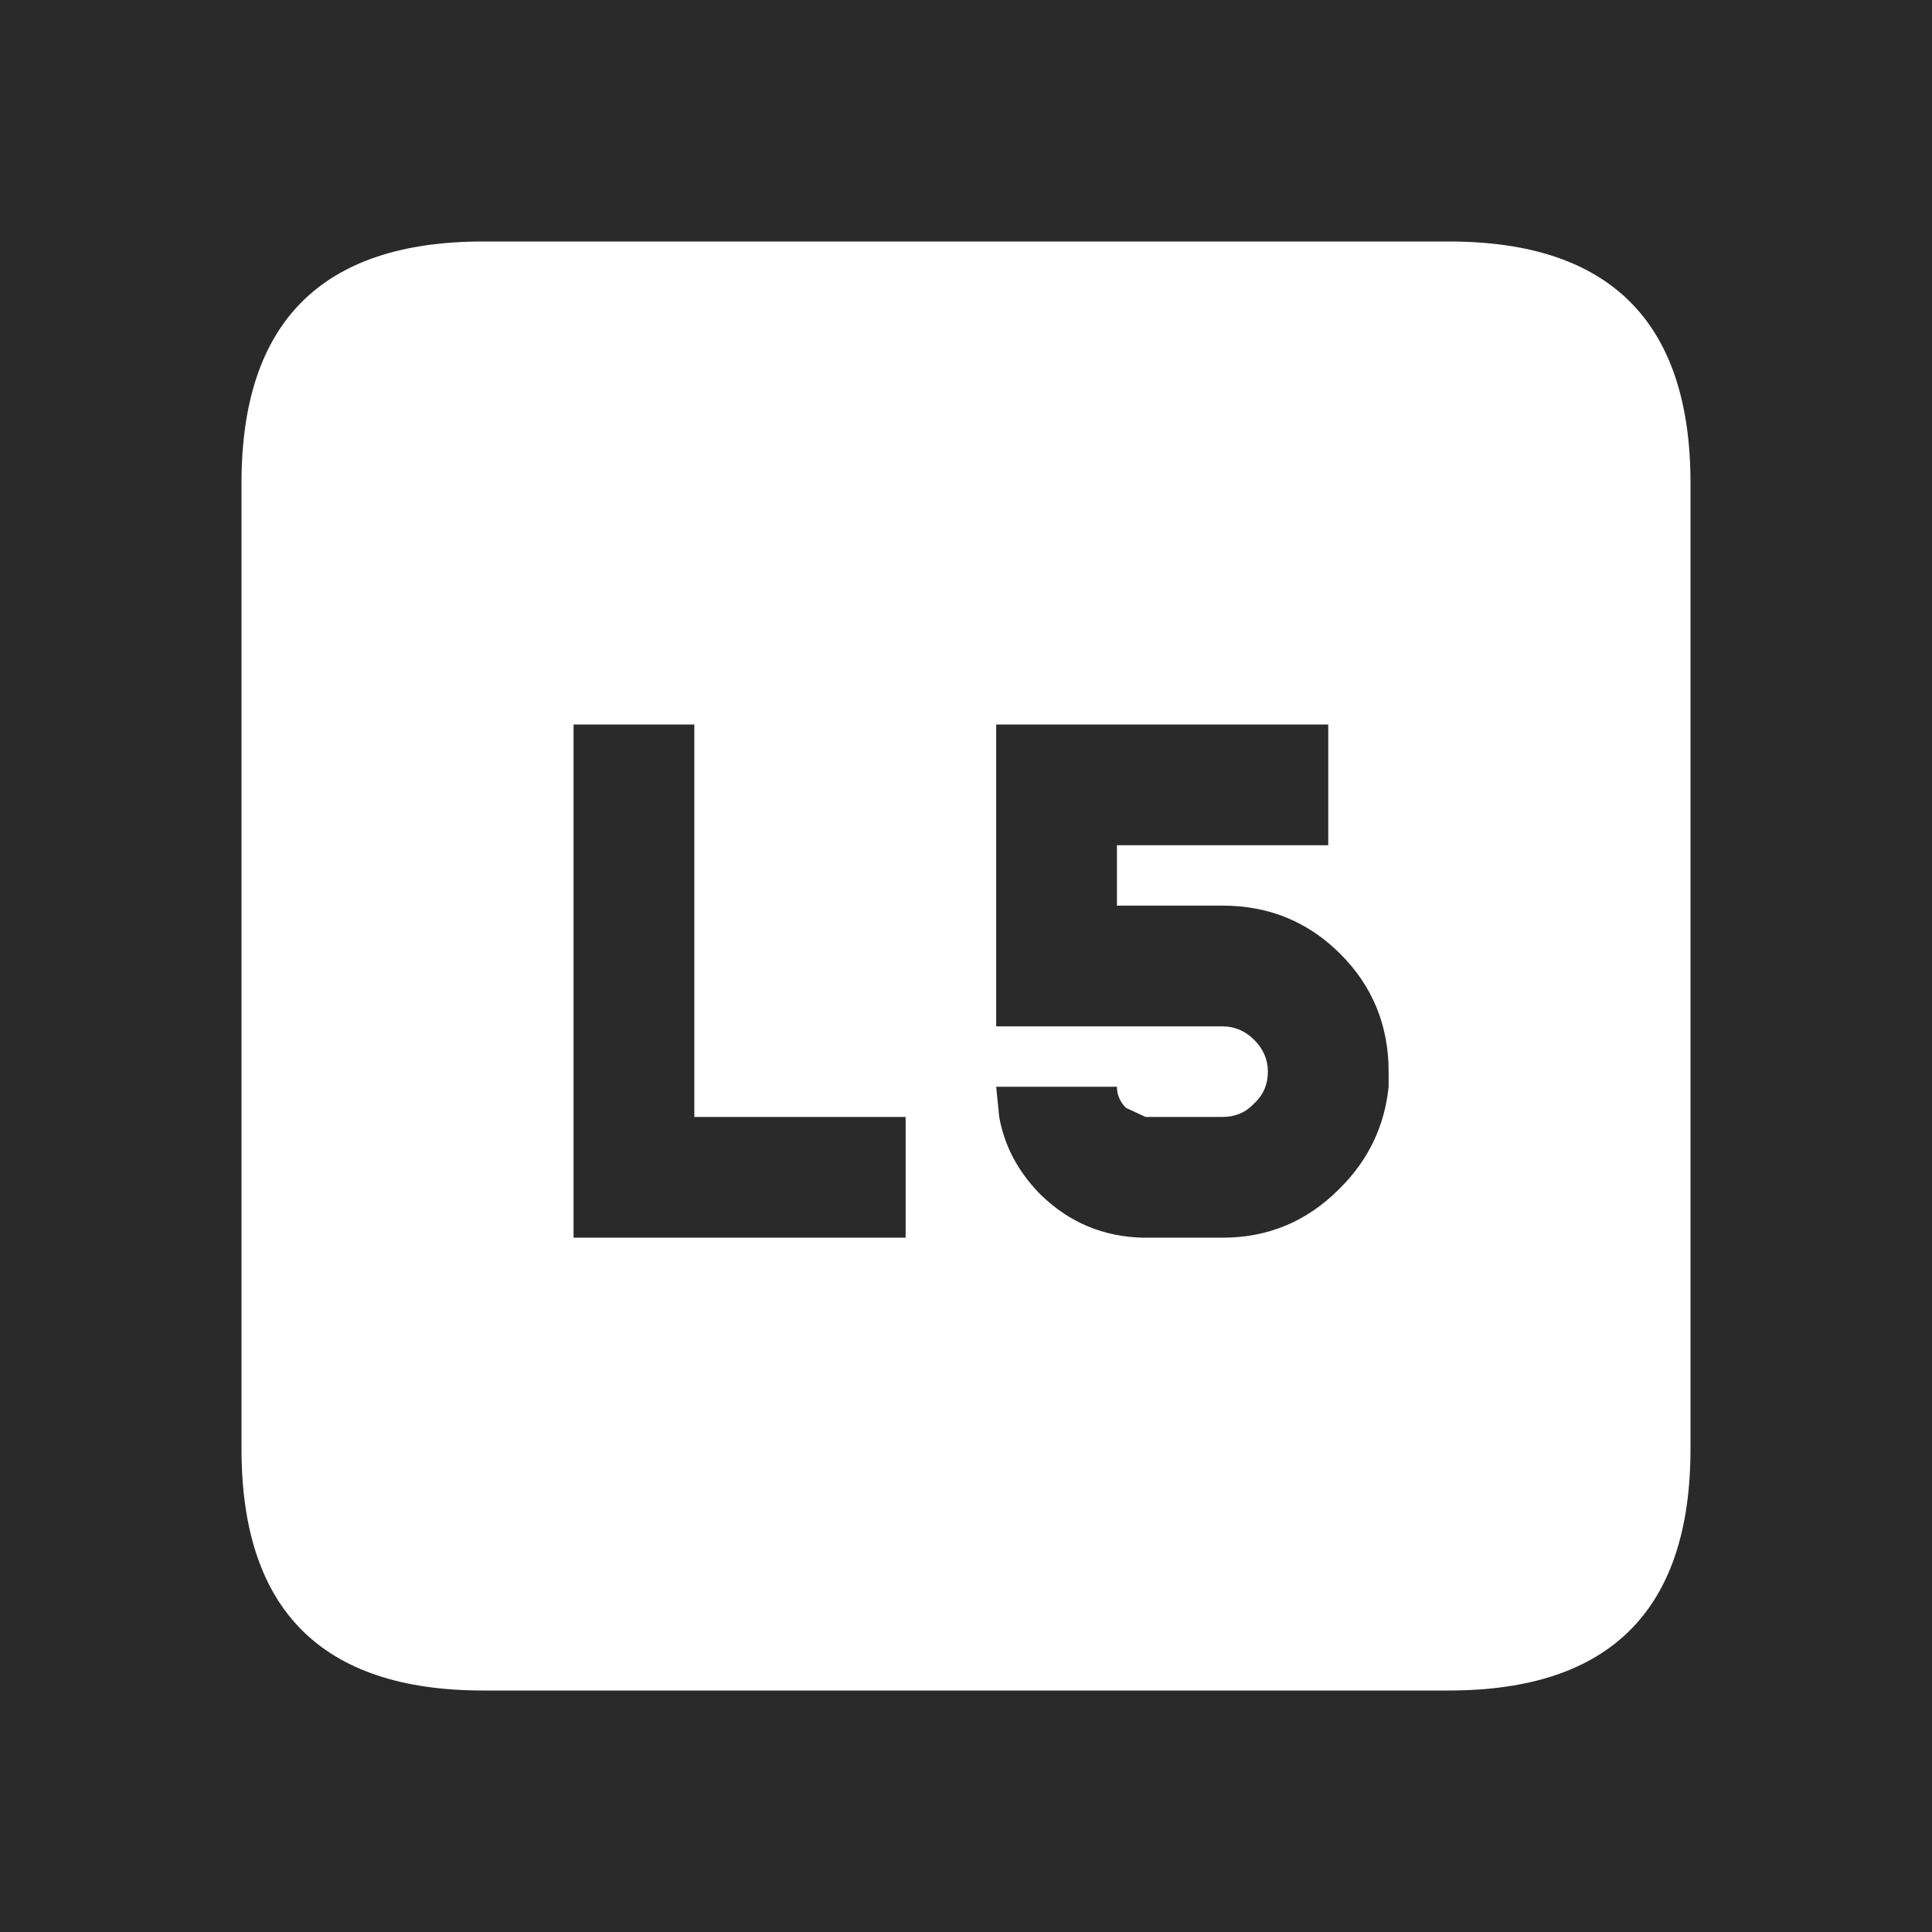
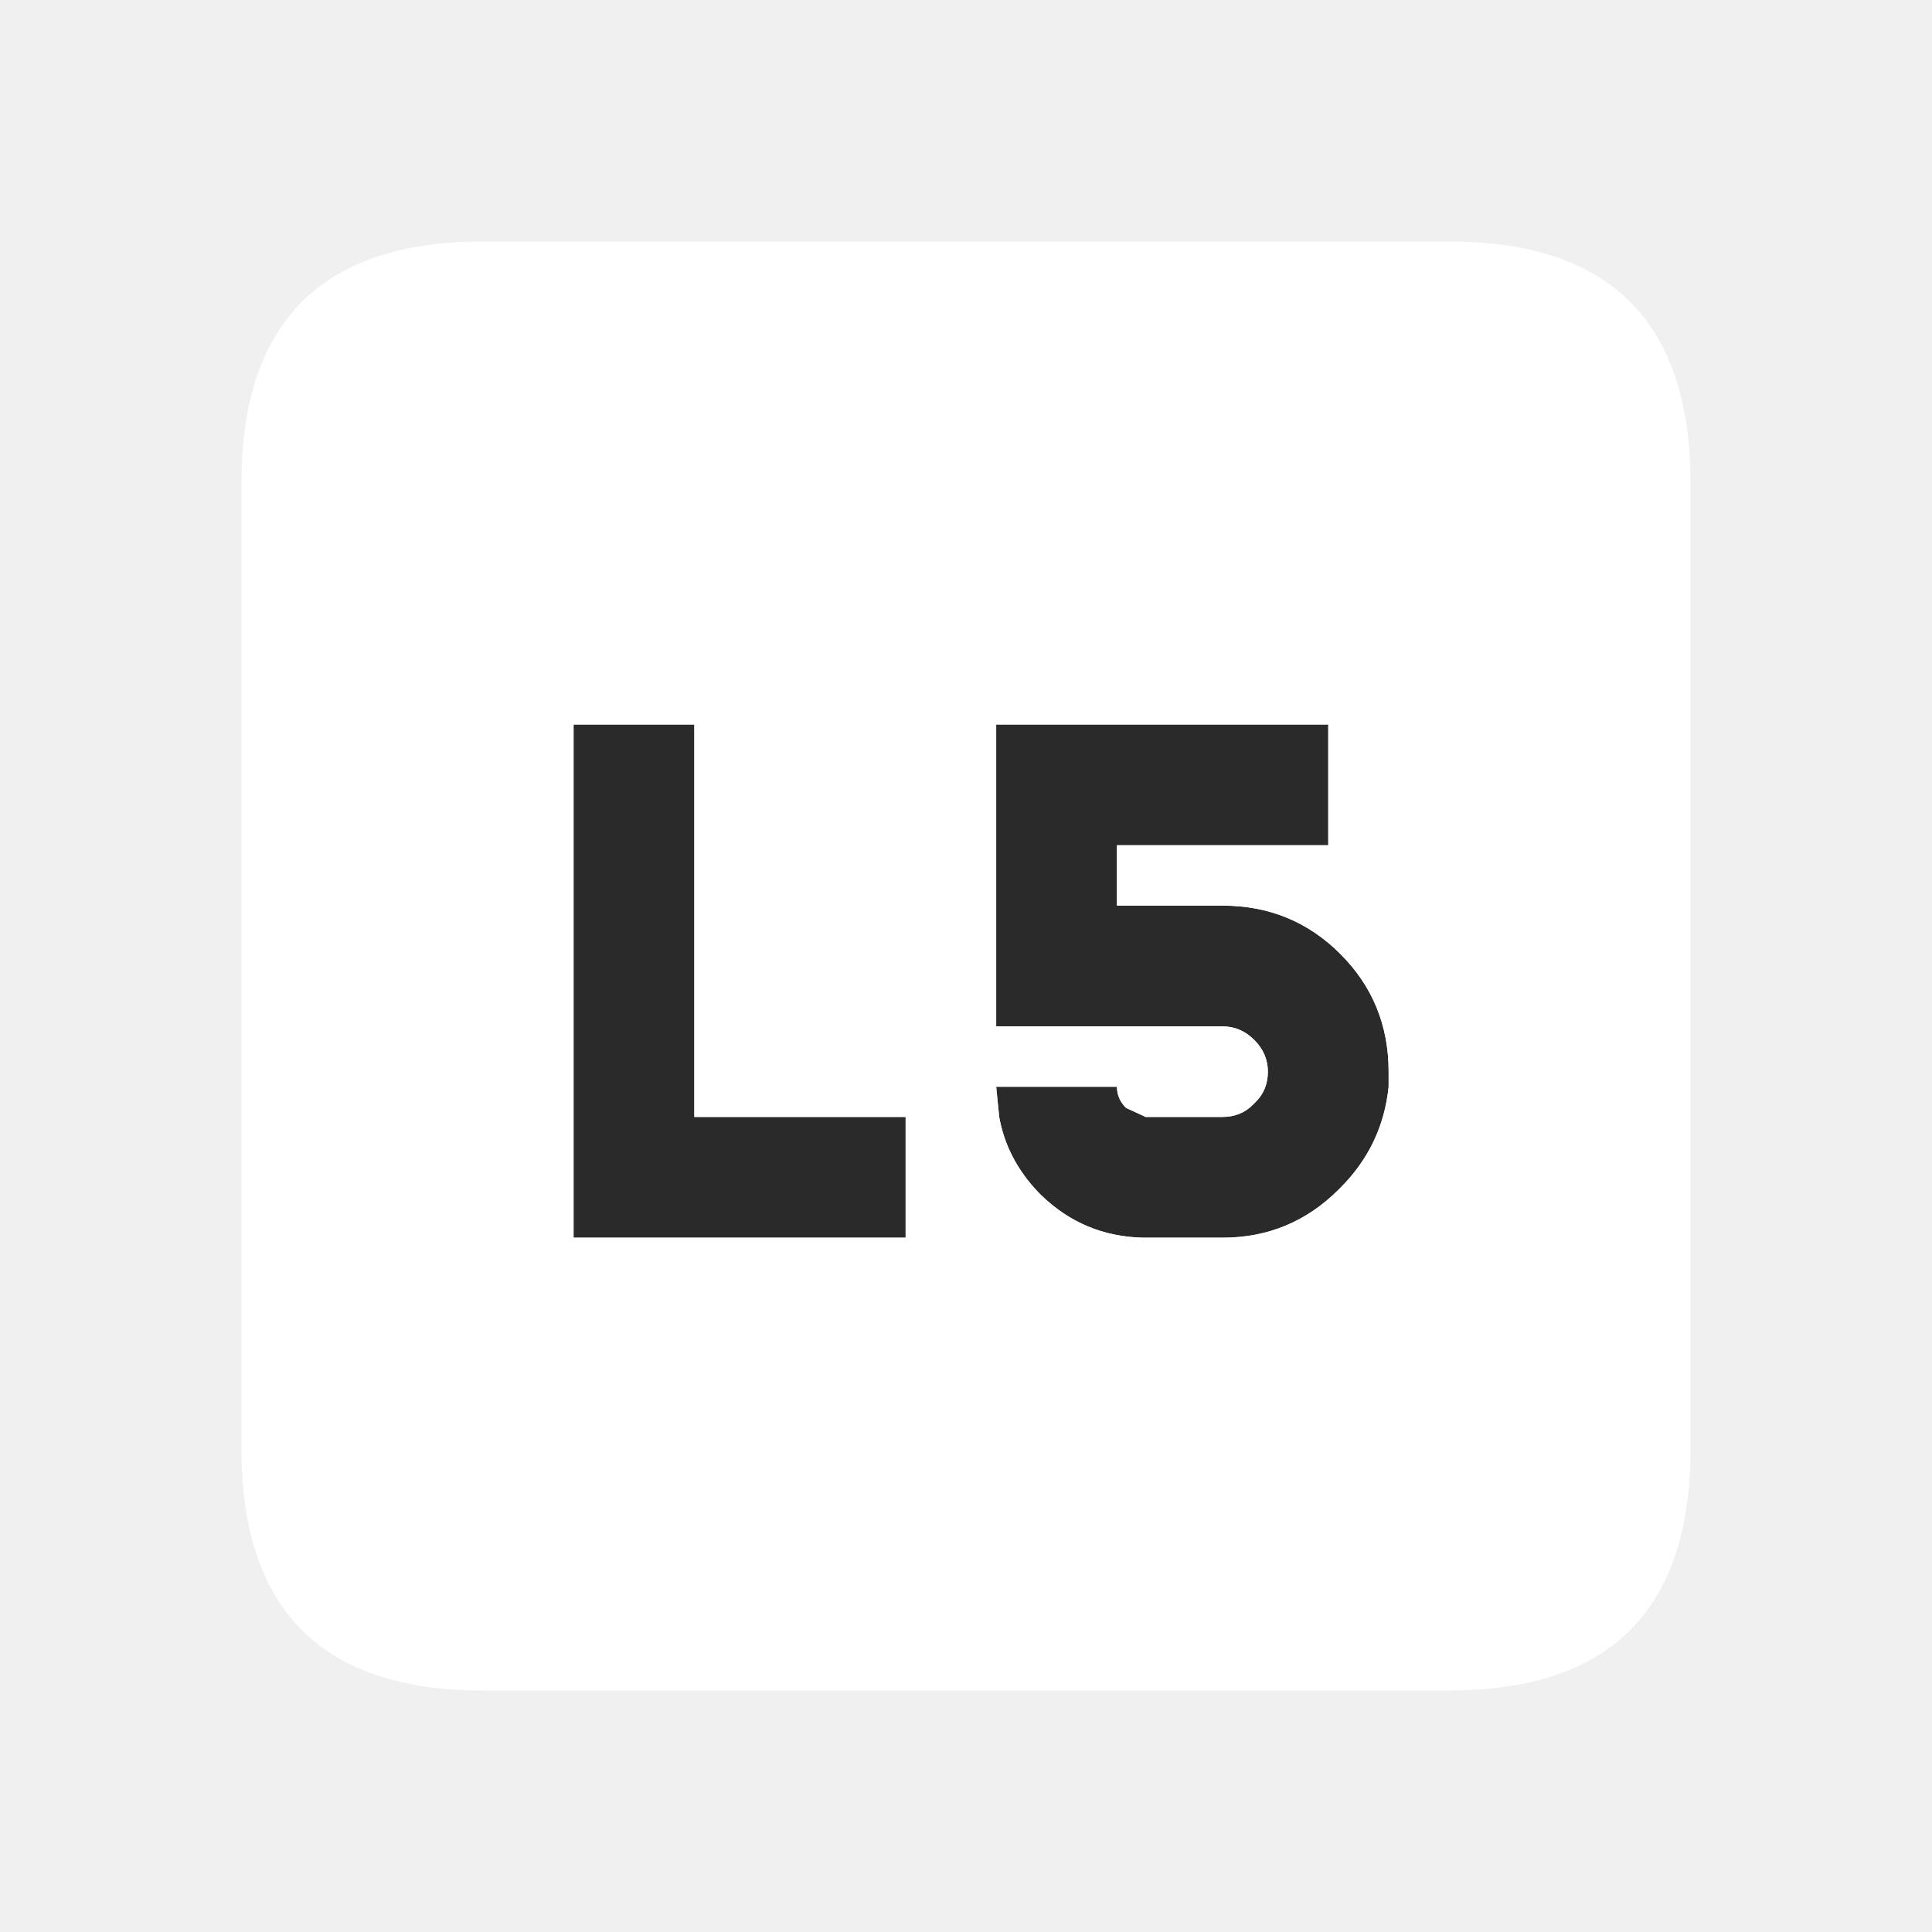
<svg xmlns="http://www.w3.org/2000/svg" width="64" height="64">
  <defs />
  <g>
-     <rect width="64" height="64" fill="#2A2A2A" />
+     <path stroke="none" fill="#2A2A2A" d="M41.5 36.6 Q41.1 37 40.5 37 L37.95 37 37.3 36.7 Q37 36.4 37 36 L33 36 33.1 37 Q33.35 38.4 34.4 39.5 L34.5 39.6 Q35.9 40.95 37.85 41 L40.5 41 Q42.75 41 44.35 39.4 L44.4 39.35 Q45.8 37.95 46 36 L46 35.5 Q46 33.2 44.4 31.6 42.8 30 40.5 30 L37 30 37 28 44 28 44 24 33 24 33 34 40.5 34 Q41.1 34 41.55 34.45 42 34.9 42 35.5 42 36.1 41.6 36.5 L41.5 36.6 M23 24 L19 24 19 41 30 41 30 37 23 37 23 24" />
    <path stroke="none" fill="#FFFFFF" d="M16 8 L48 8 Q56 8 56 16 L56 48 Q56 56 48 56 L16 56 Q8 56 8 48 L8 16 Q8 8 16 8 M41.5 36.6 Q41.1 37 40.5 37 L37.95 37 37.3 36.7 Q37 36.4 37 36 L33 36 33.1 37 Q33.35 38.4 34.4 39.5 L34.5 39.6 Q35.9 40.95 37.85 41 L40.5 41 Q42.75 41 44.35 39.4 L44.4 39.35 Q45.8 37.95 46 36 L46 35.5 Q46 33.2 44.4 31.6 42.8 30 40.5 30 L37 30 37 28 44 28 44 24 33 24 33 34 40.5 34 Q41.1 34 41.55 34.45 42 34.9 42 35.5 42 36.1 41.6 36.5 L41.5 36.6 M23 24 L19 24 19 41 30 41 30 37 23 37 23 24" />
  </g>
</svg>
